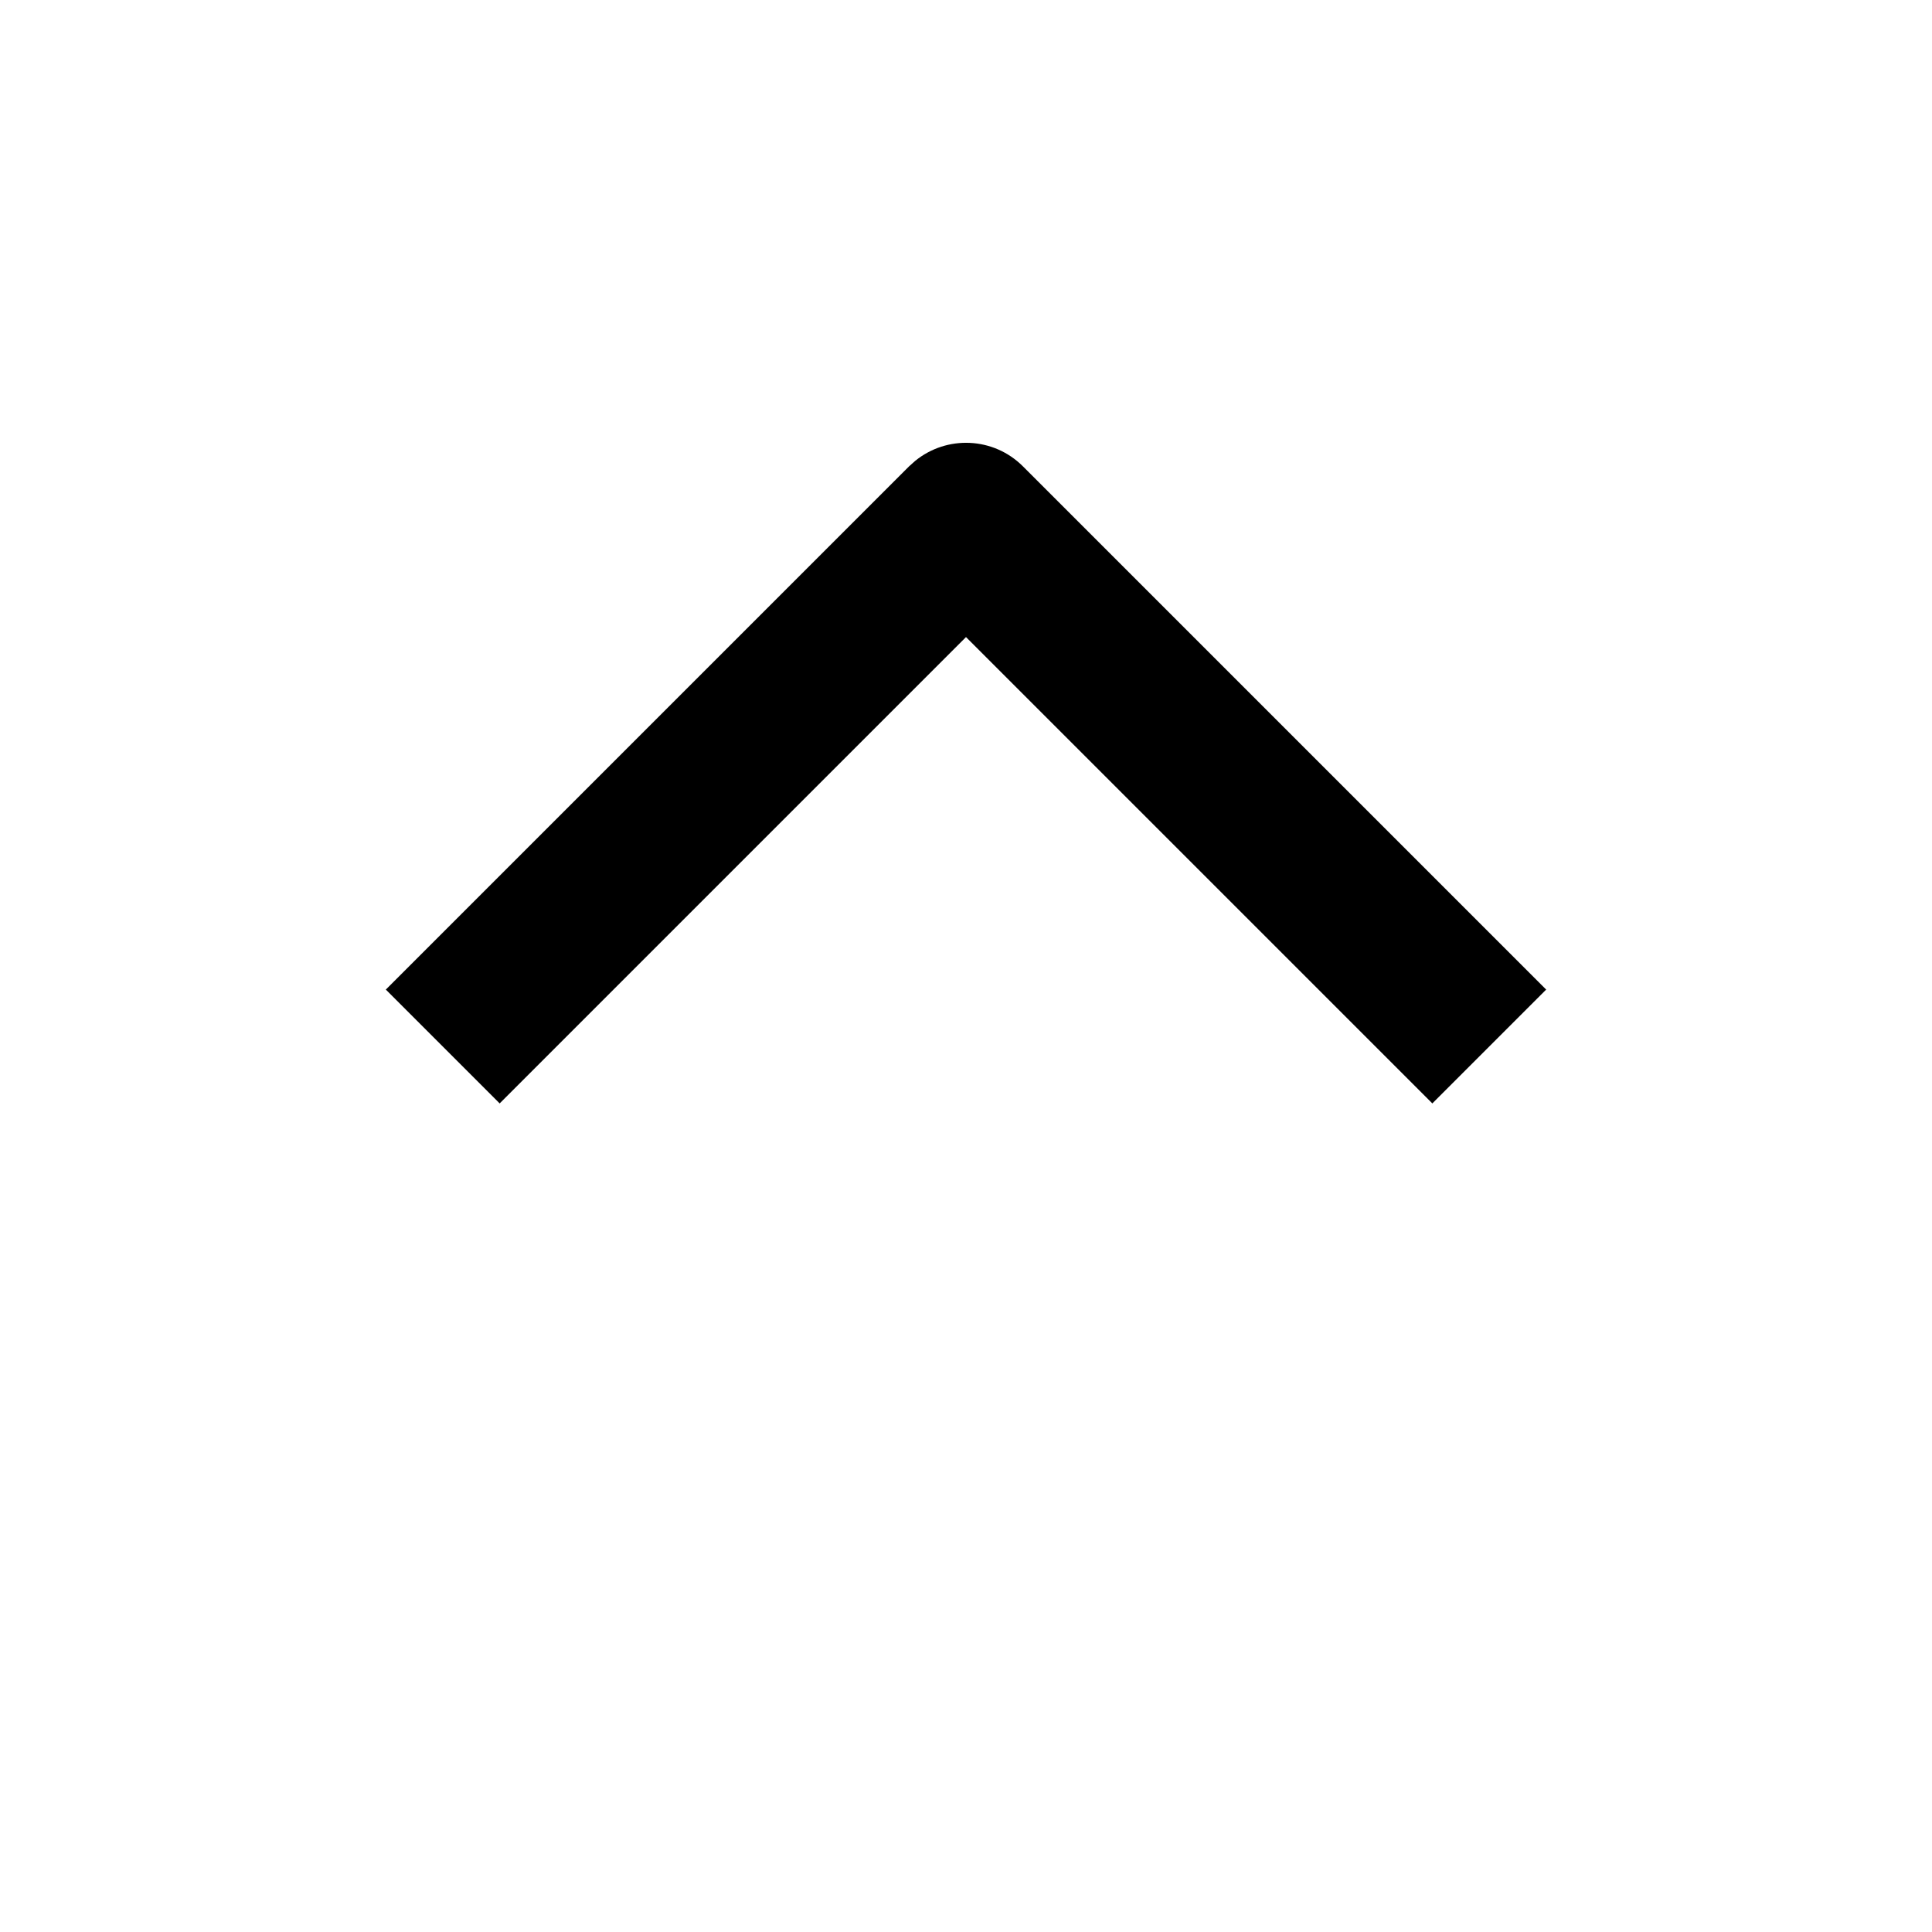
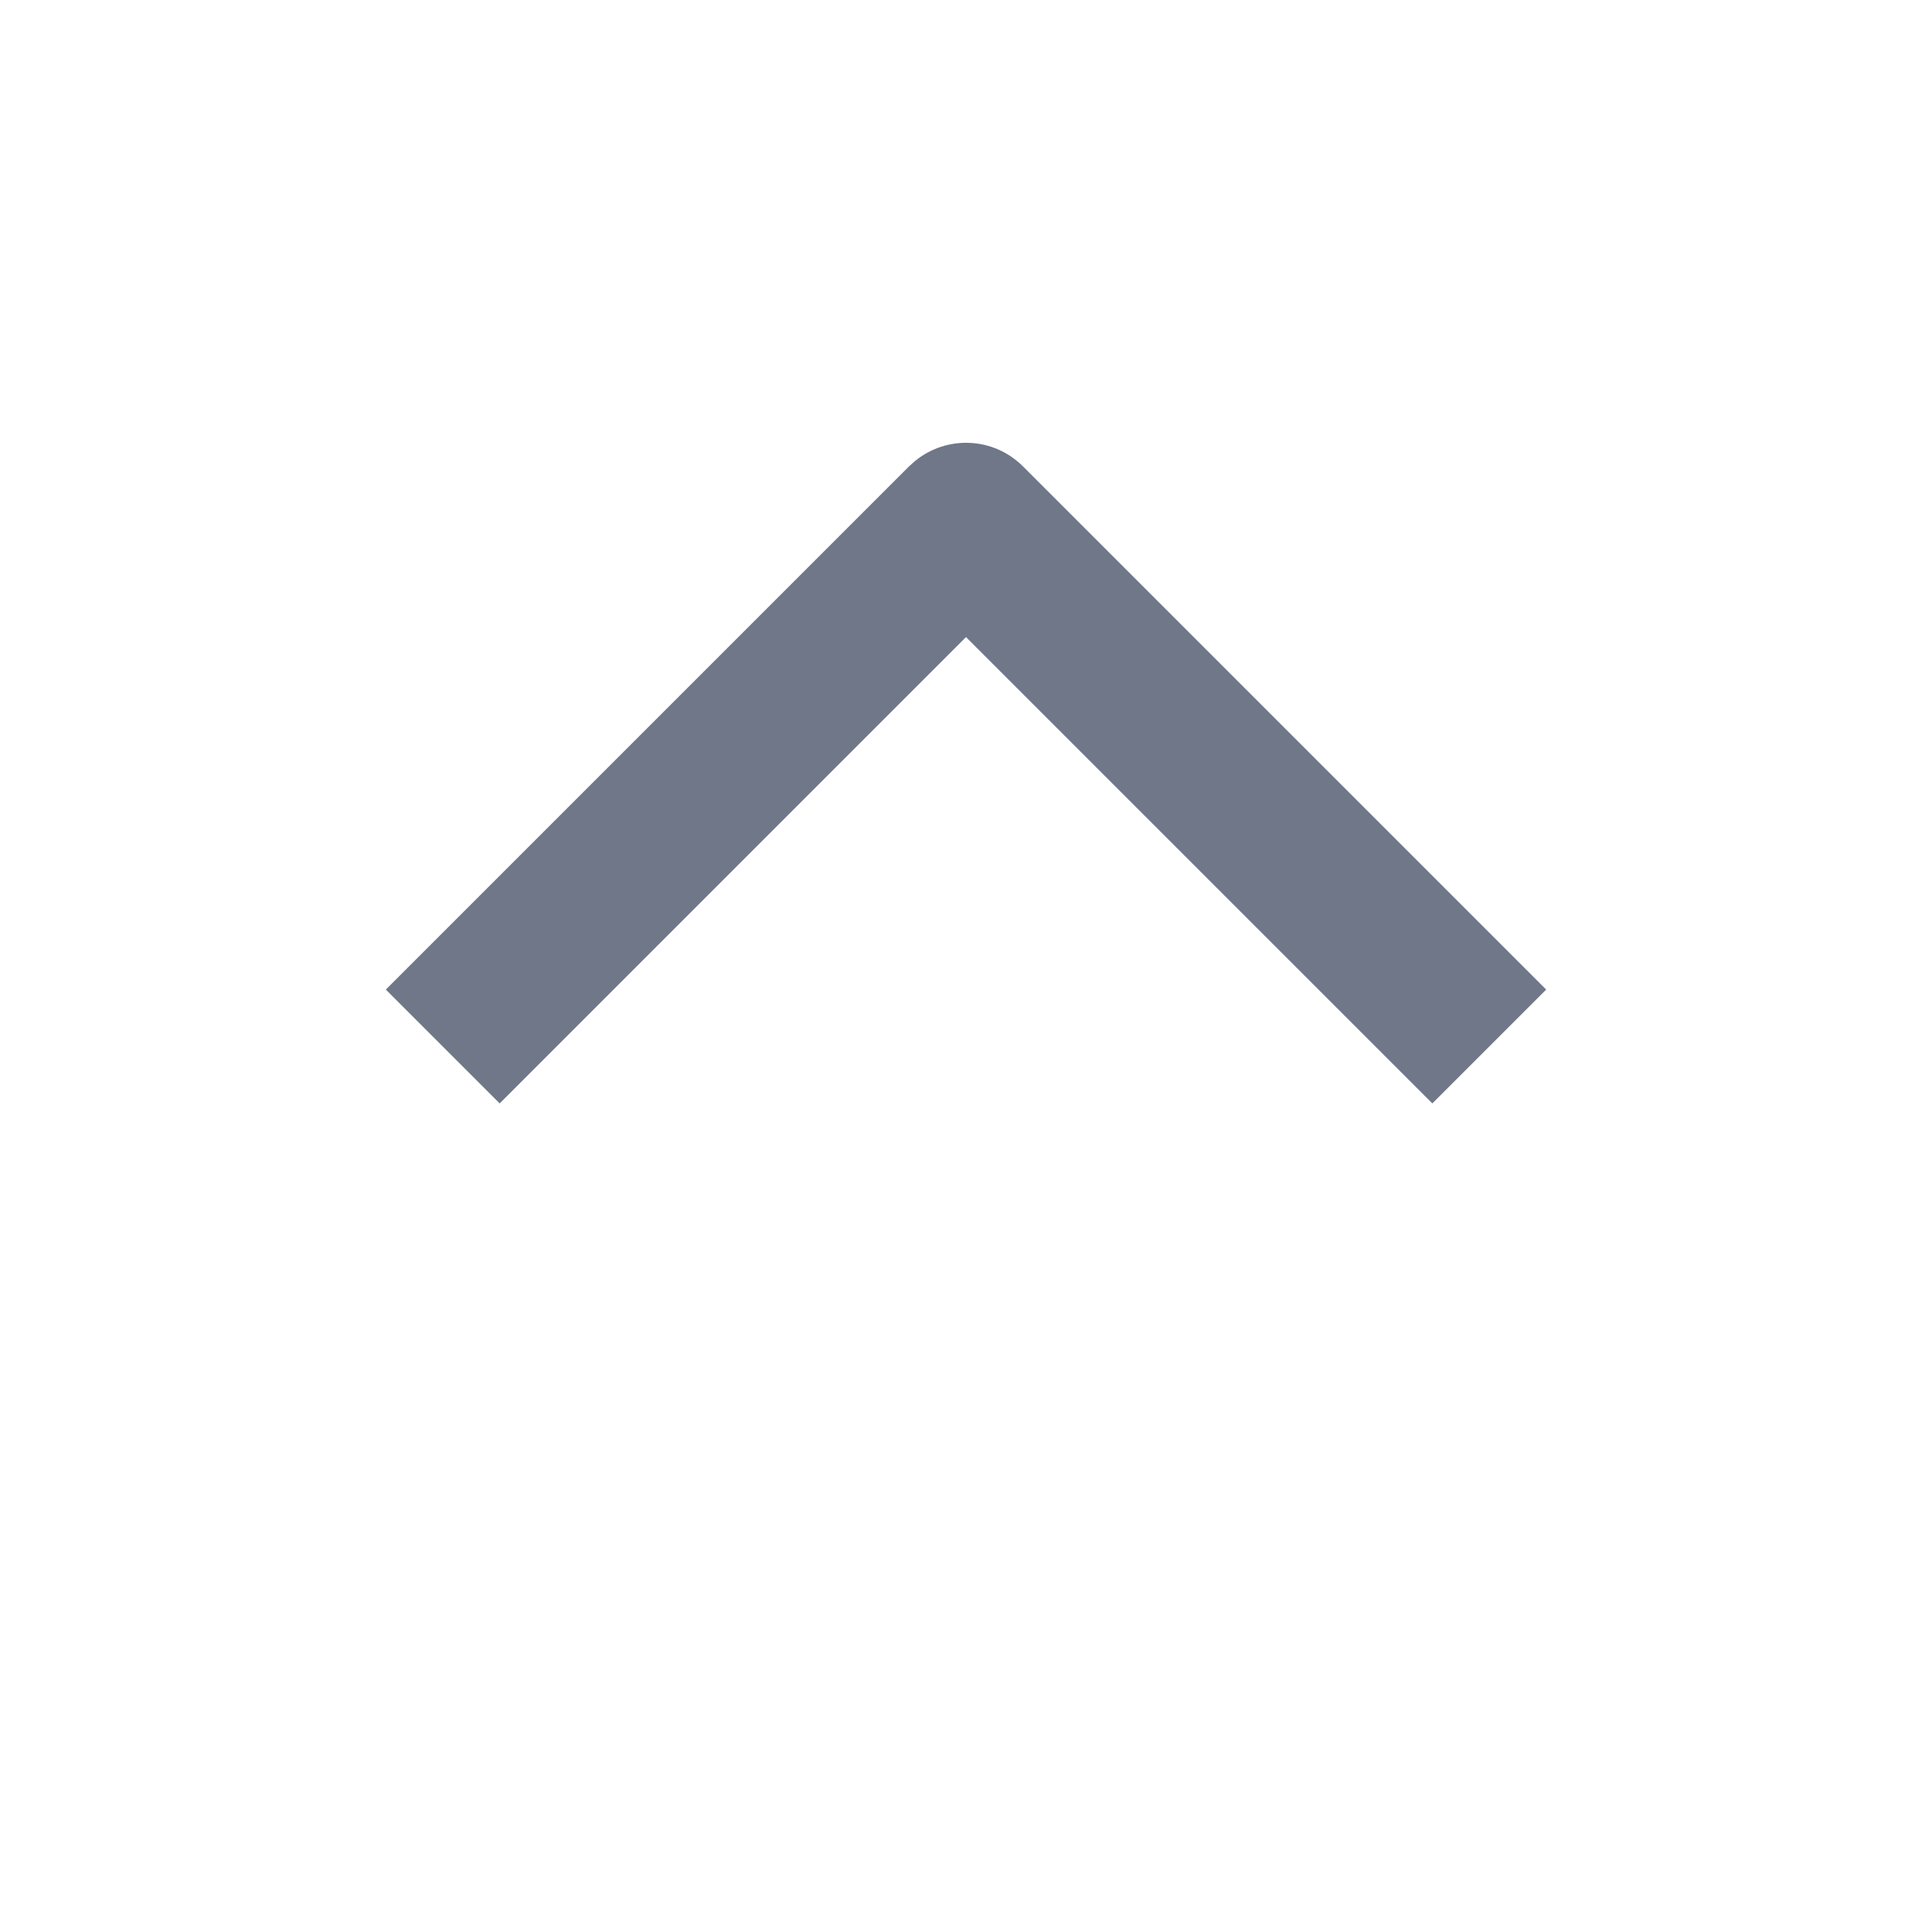
<svg xmlns="http://www.w3.org/2000/svg" fill="none" viewBox="0 0 24 24" height="24" width="24">
  <g id="Keyboard-Control-Key-Fill">
-     <path id="Union" fill="#000000" d="M11.369 5.725c0.393 -0.32 0.972 -0.298 1.338 0.068l6.5 6.5 -1.414 1.414L12 7.914 6.207 13.707l-1.414 -1.414L11.293 5.793z" stroke-width="1" />
+     <path id="Union" fill="#6f7788" d="M11.369 5.725c0.393 -0.32 0.972 -0.298 1.338 0.068l6.5 6.5 -1.414 1.414L12 7.914 6.207 13.707l-1.414 -1.414L11.293 5.793z" stroke-width="1" />
  </g>
</svg>
